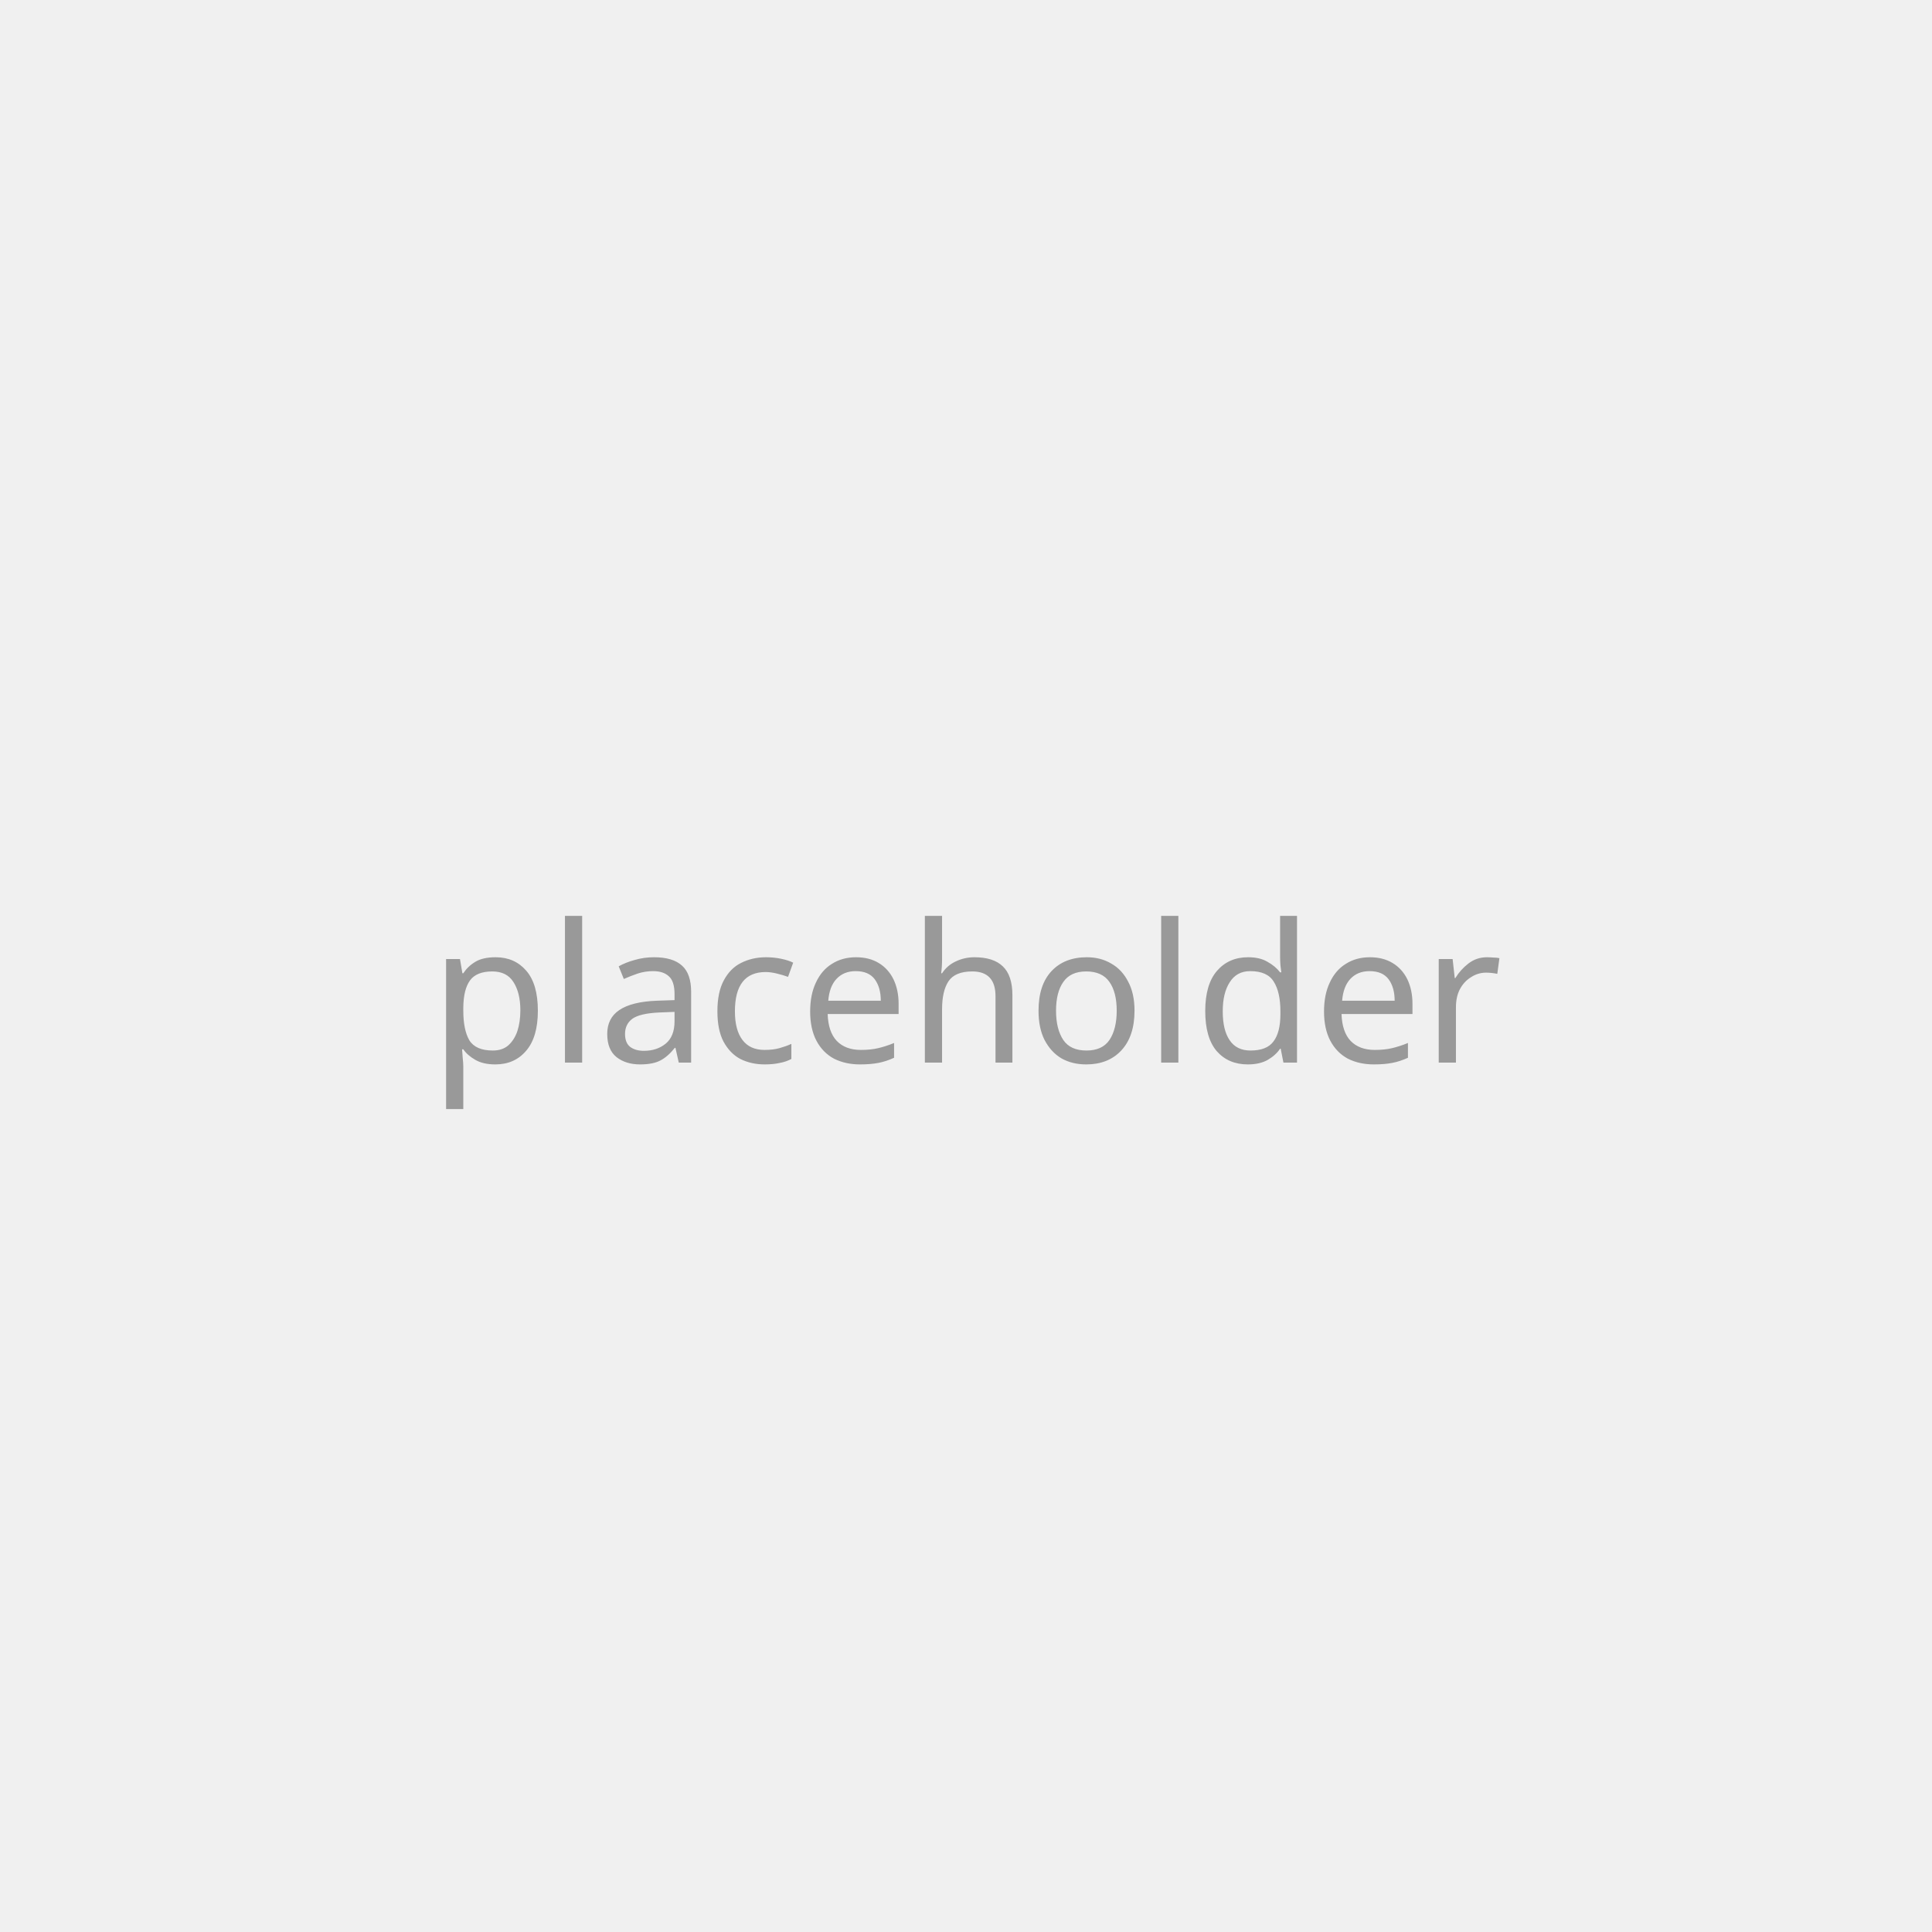
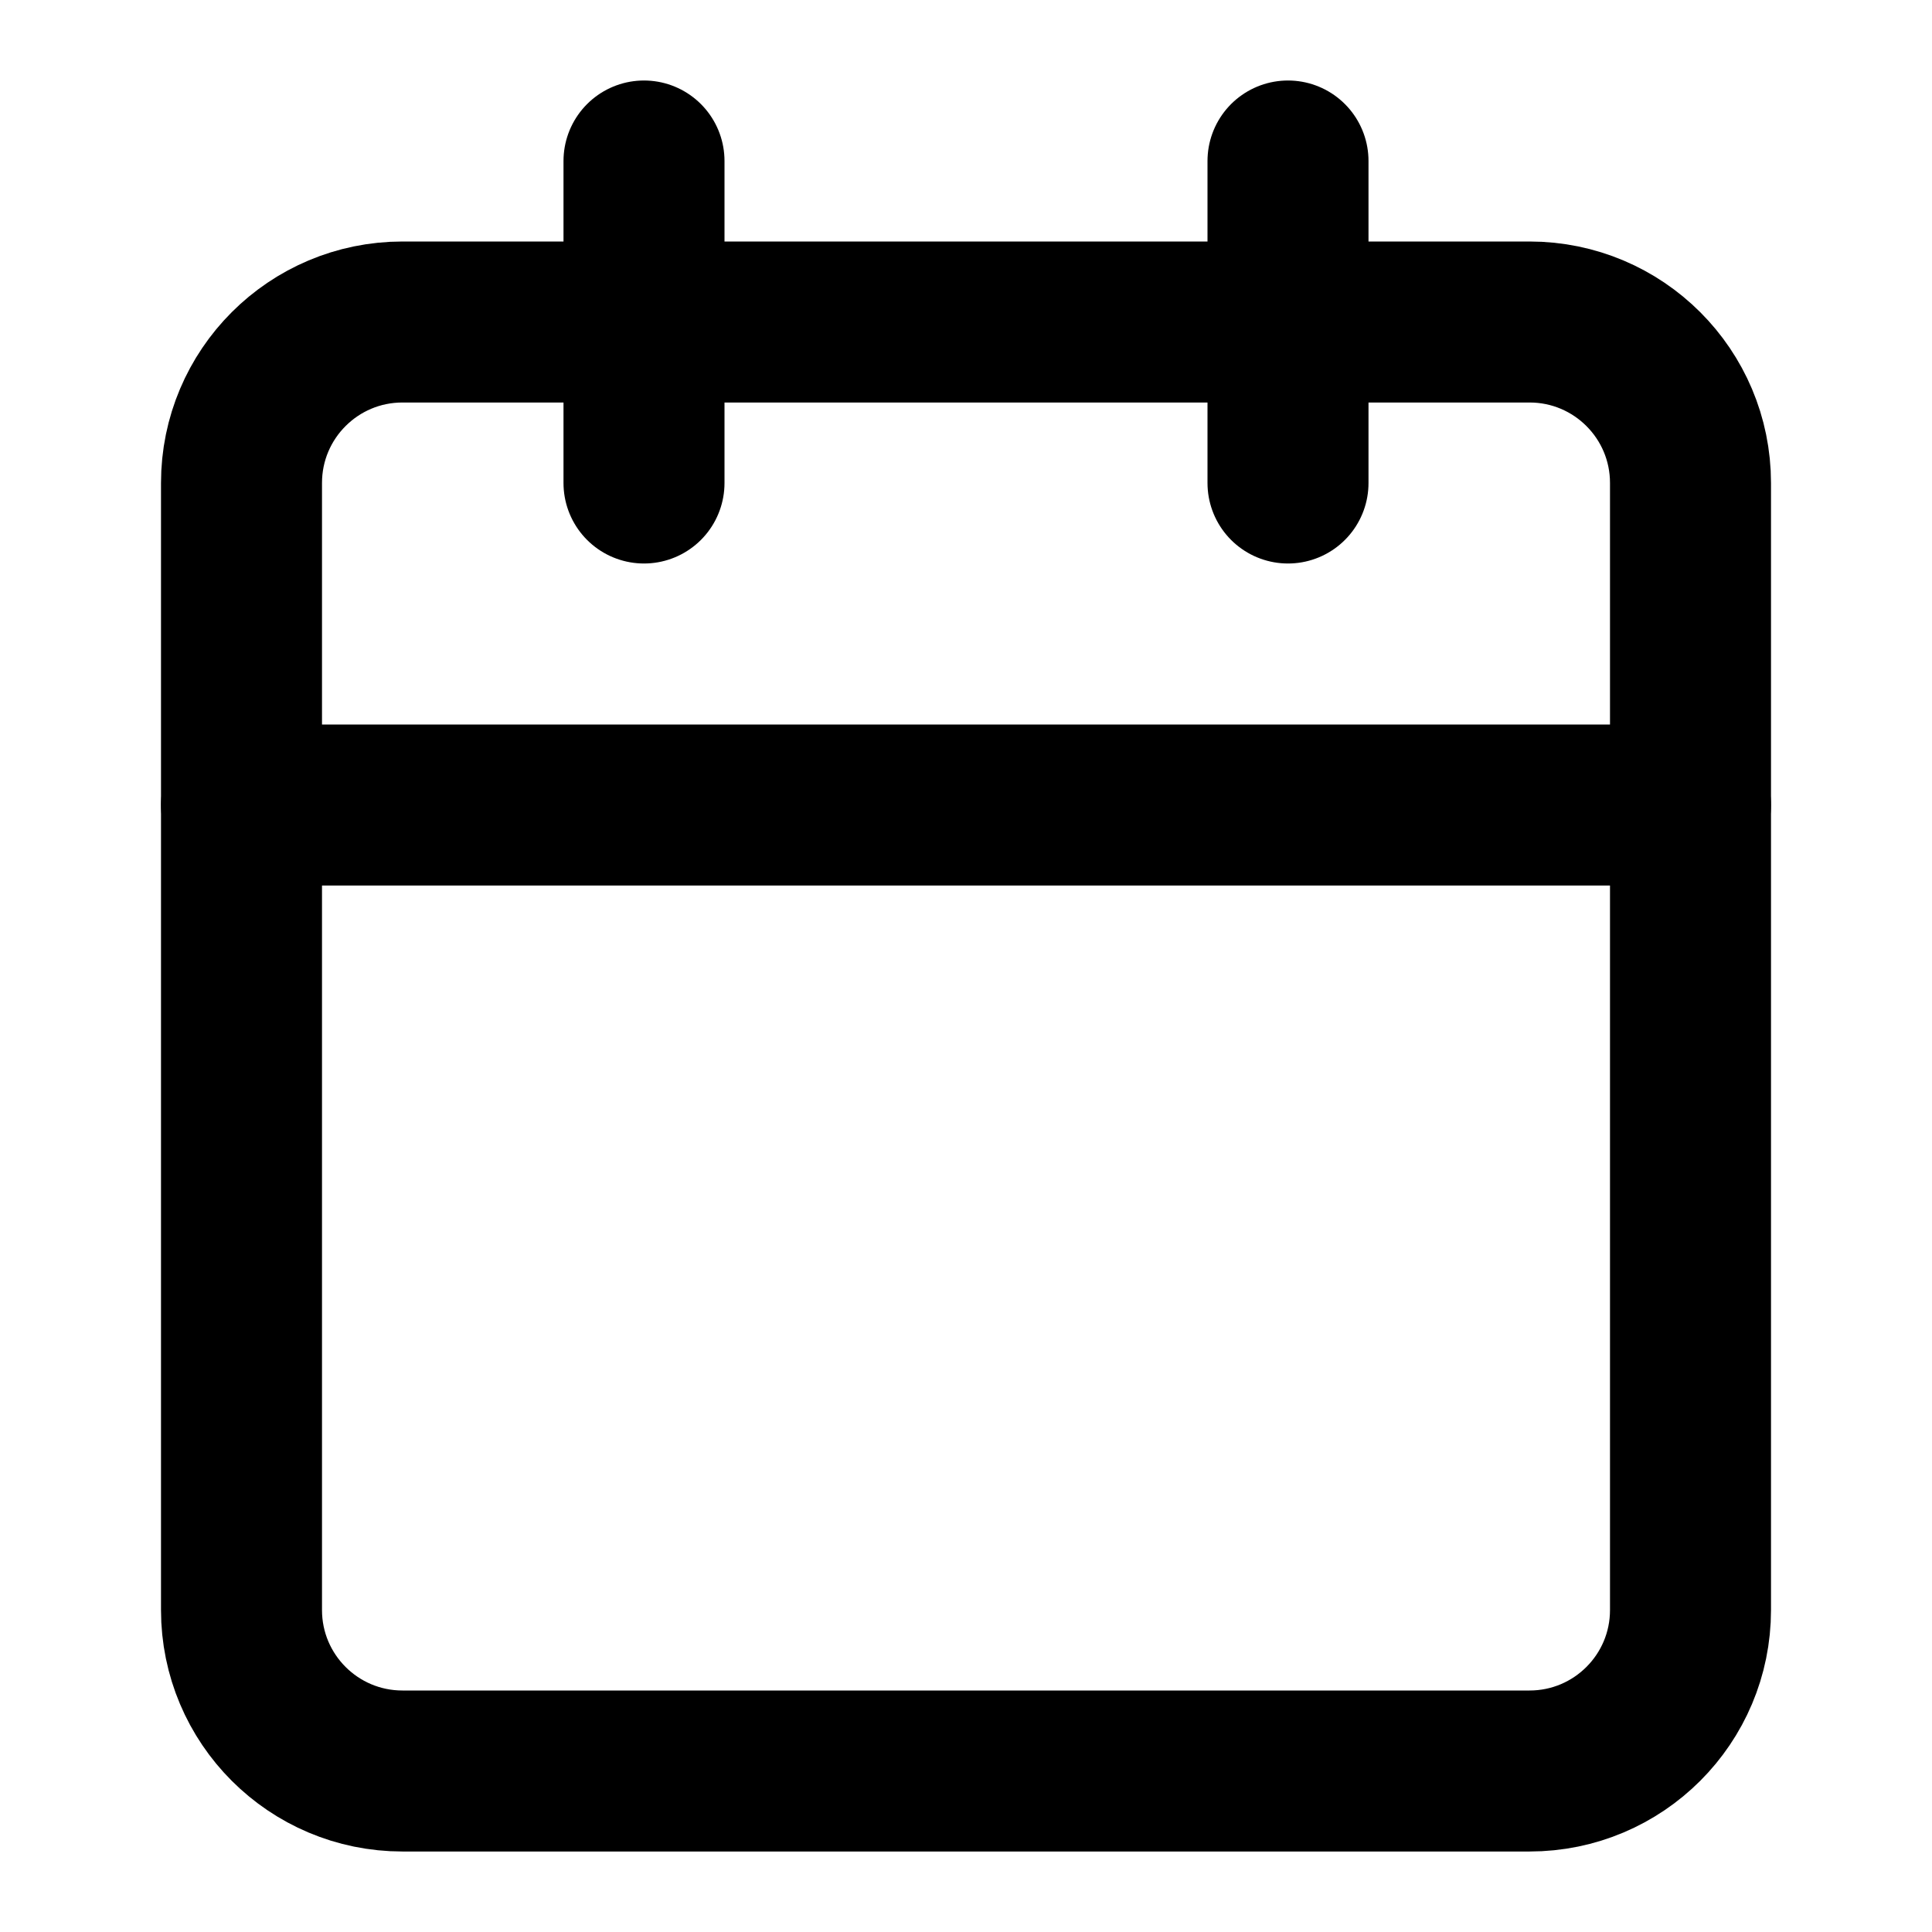
- <svg xmlns="http://www.w3.org/2000/svg" viewBox="0 0 100 100">
-   <rect width="100" height="100" fill="#f0f0f0" />
-   <text x="50" y="55" text-anchor="middle" font-family="sans-serif" font-size="10" fill="#999">placeholder</text>
+ <svg xmlns="http://www.w3.org/2000/svg" width="24" height="24" viewBox="0 0 24 24" fill="none">
+   <g>
+     <path d="M19 4H5C3.895 4 3 4.895 3 6V20C3 21.105 3.895 22 5 22H19C20.105 22 21 21.105 21 20V6C21 4.895 20.105 4 19 4Z" stroke="currentColor" stroke-width="2" stroke-linecap="round">
+       <animate attributeName="stroke-dasharray" from="0 100" to="100 100" dur="1s" fill="freeze" />
+     </path>
+     <path d="M16 2V6M8 2V6" stroke="currentColor" stroke-width="2" stroke-linecap="round">
+       <animate attributeName="stroke-dasharray" from="0 8" to="8 8" dur="0.4s" begin="1s" fill="freeze" />
+     </path>
+     <path d="M3 10H21" stroke="currentColor" stroke-width="2" stroke-linecap="round">
+       <animate attributeName="stroke-dasharray" from="0 18" to="18 18" dur="0.4s" begin="1.4s" fill="freeze" />
+     </path>
+     <g transform="translate(12, 16)">
+       <circle r="2" fill="currentColor" opacity="0">
+         <animate attributeName="opacity" from="0" to="1" dur="0.3s" begin="1.8s" fill="freeze" />
+         <animate attributeName="r" values="1.5;2;1.5" dur="2s" begin="2.1s" repeatCount="indefinite" />
+       </circle>
+     </g>
+   </g>
</svg>
